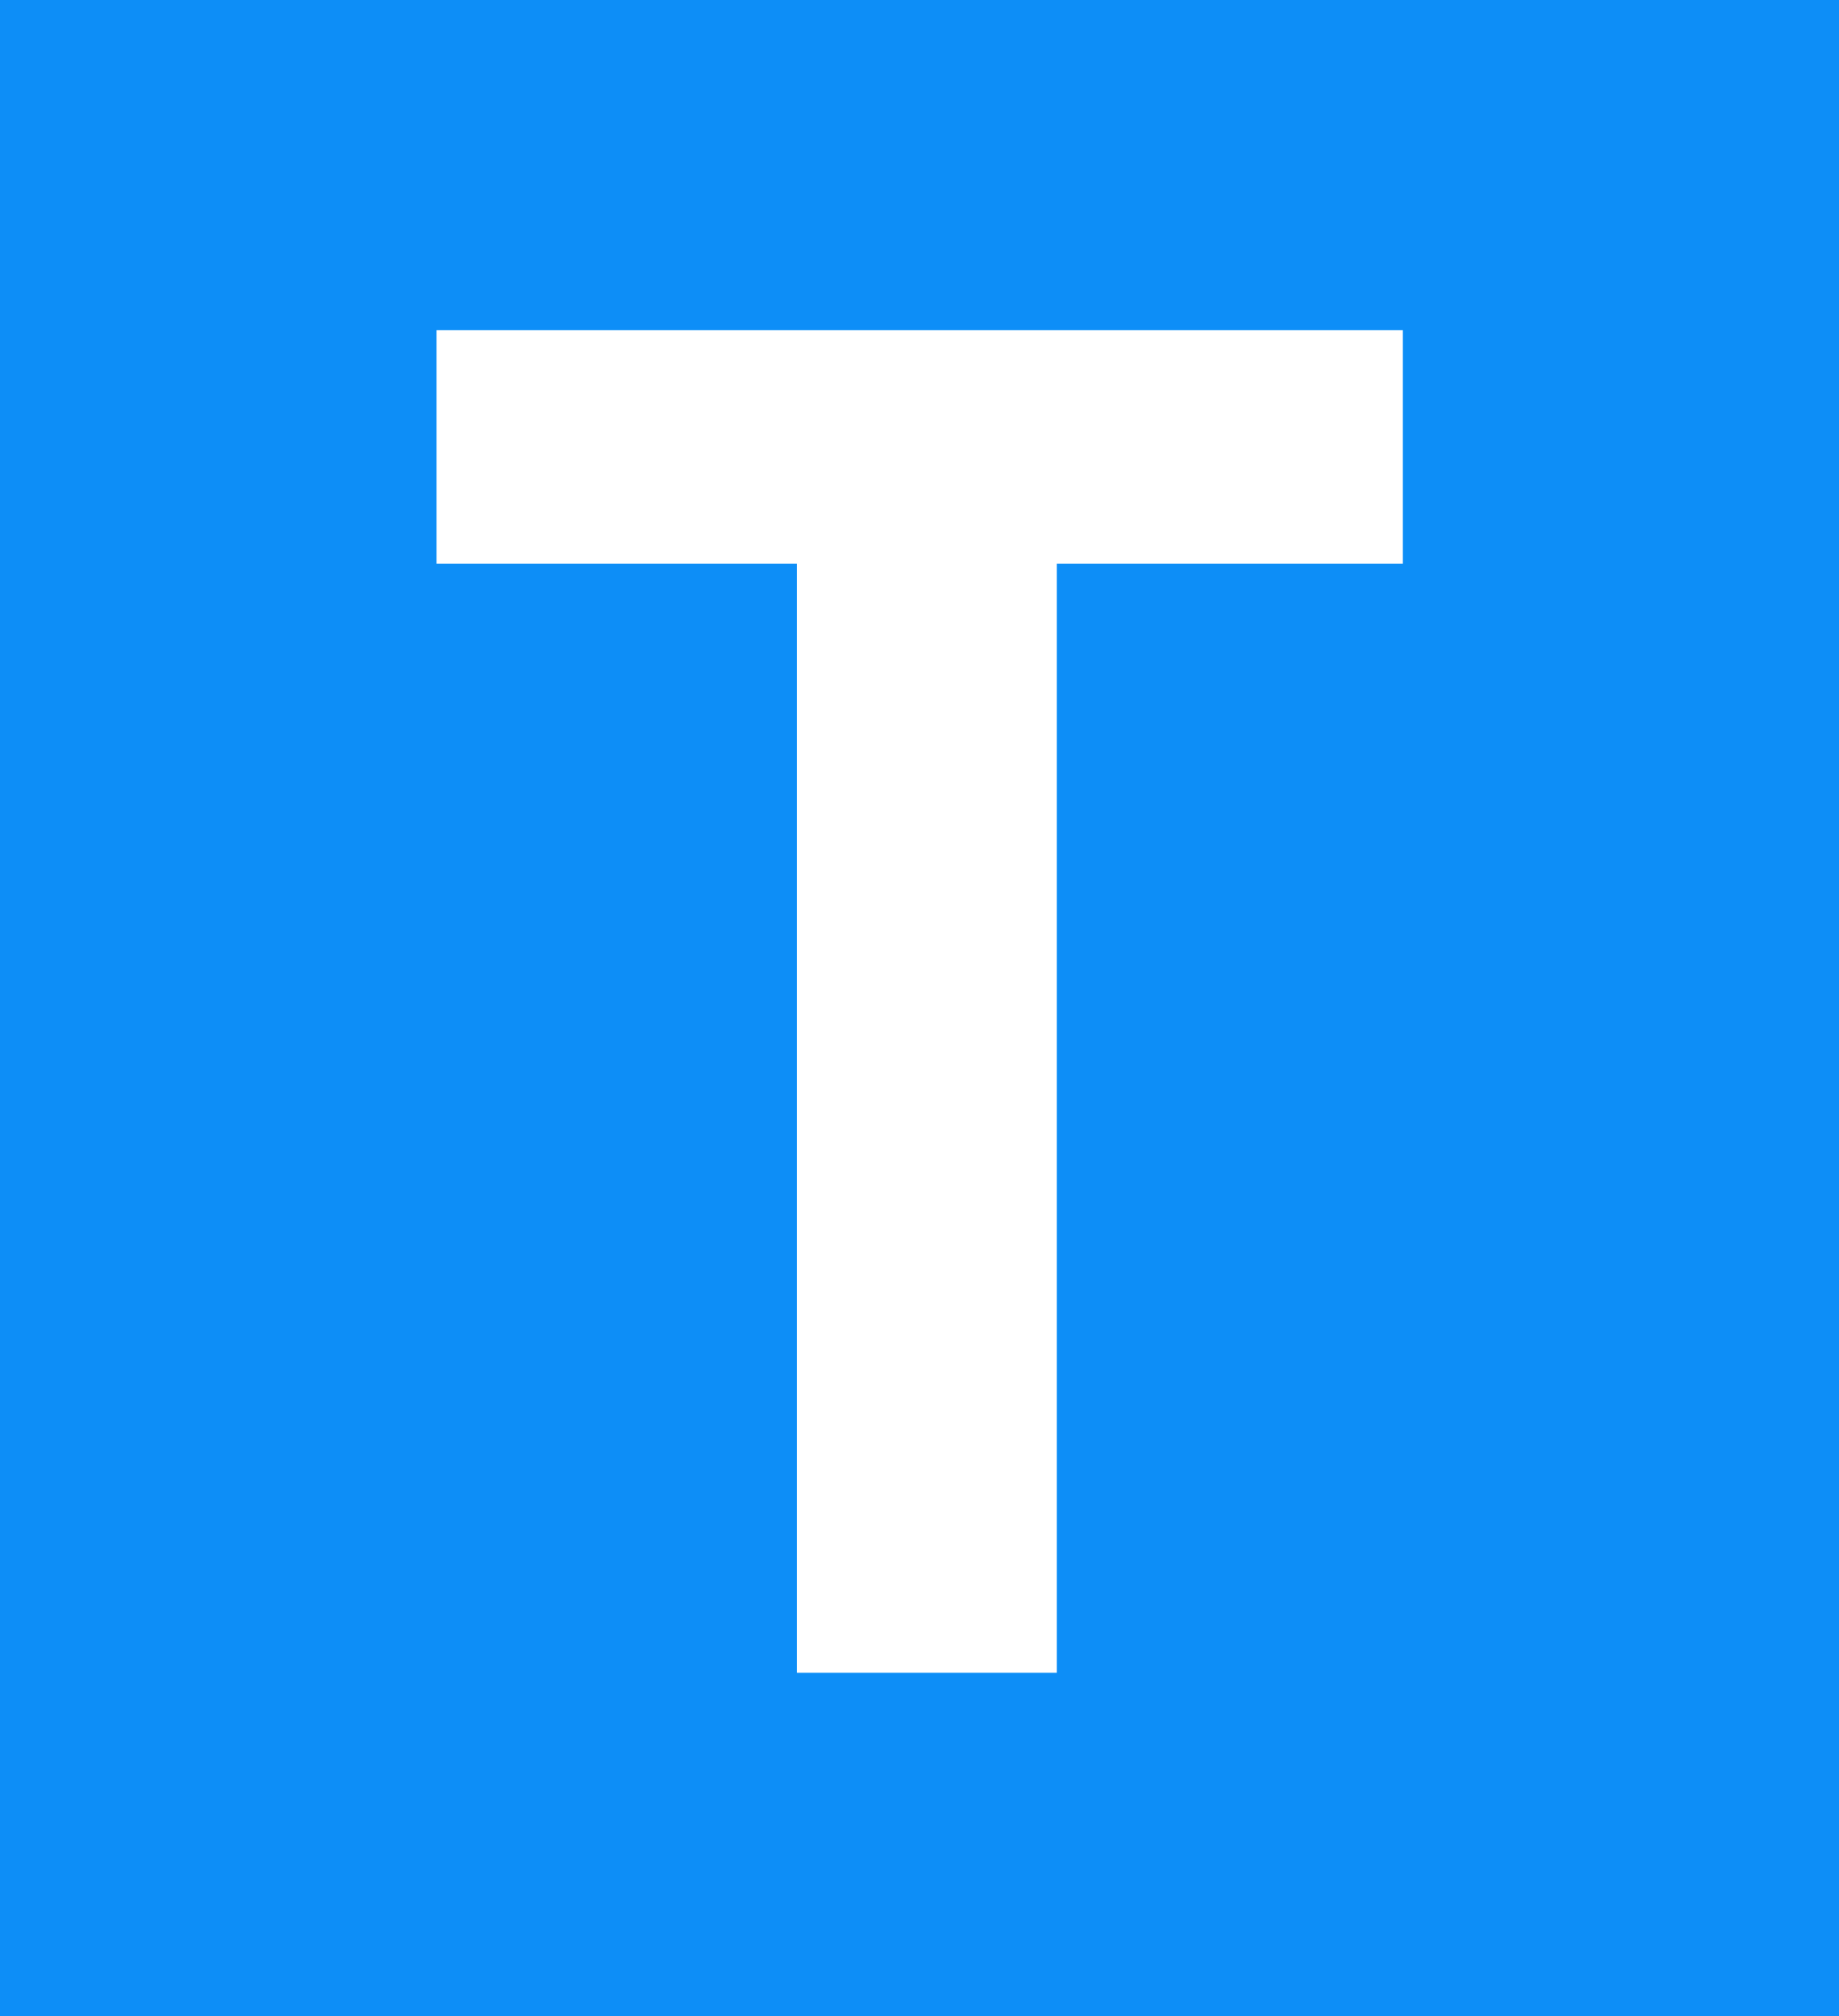
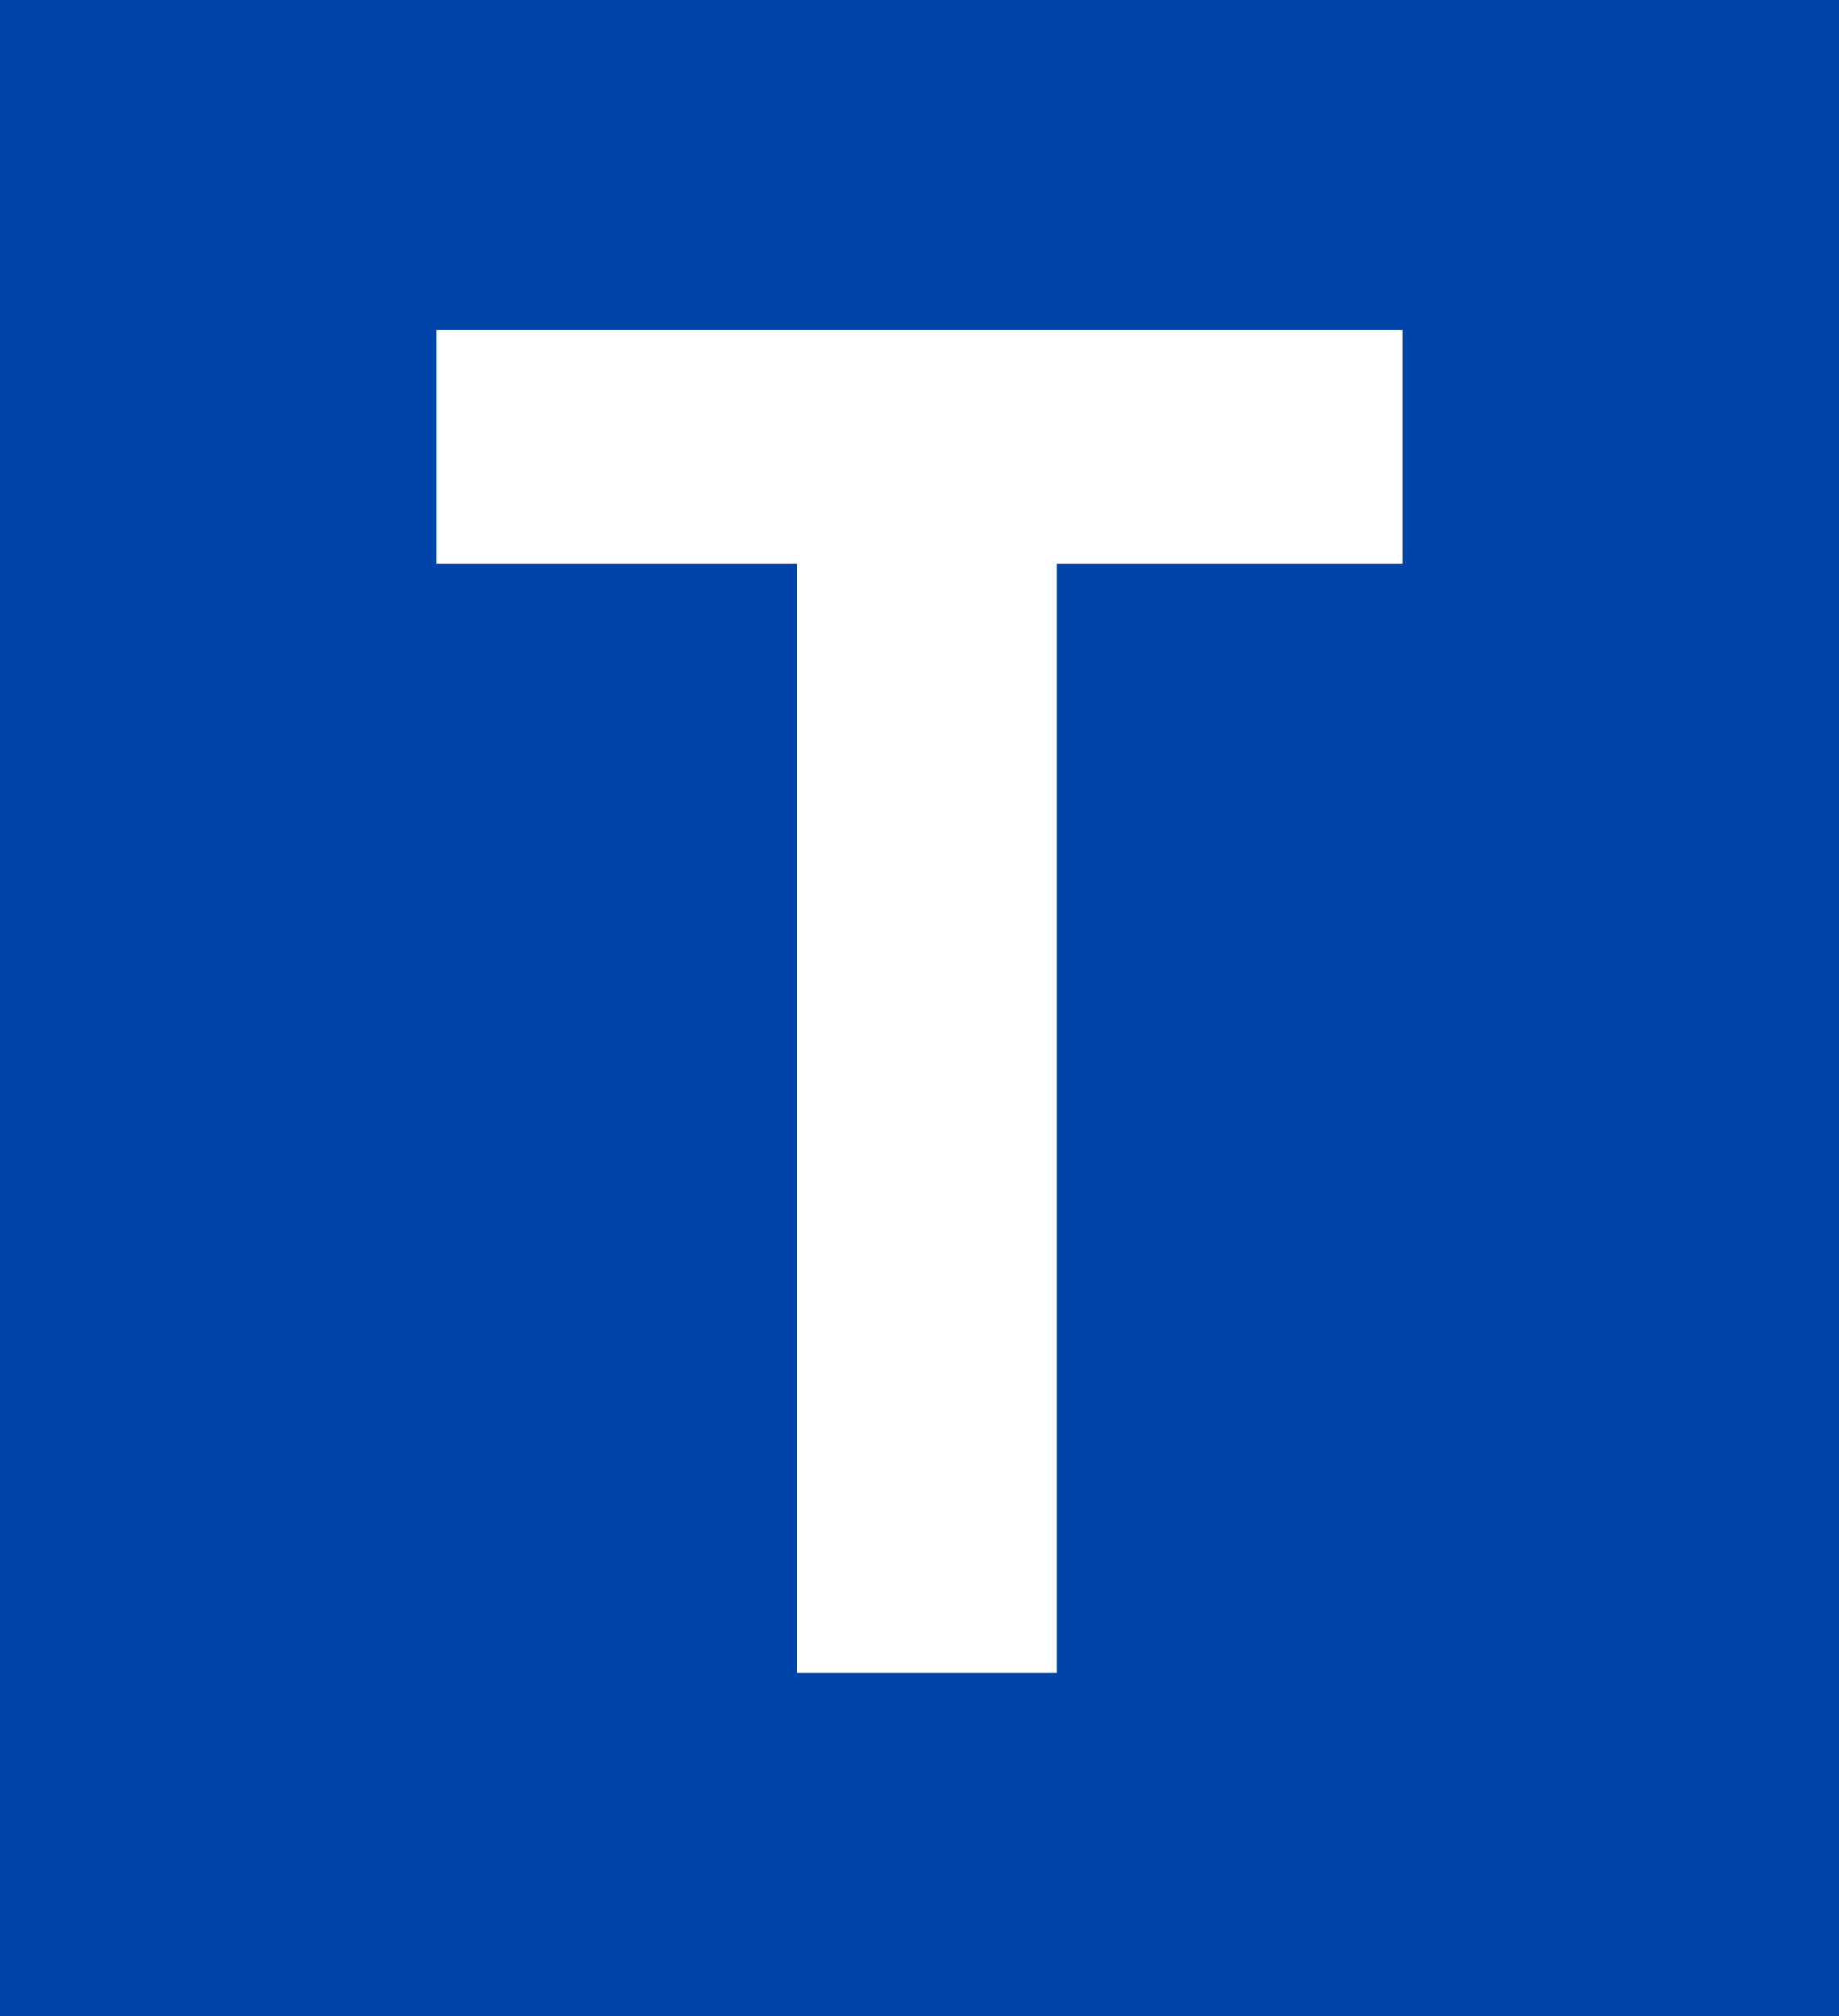
- <svg xmlns="http://www.w3.org/2000/svg" width="10.943" height="12" viewBox="0 0 10.943 12">
-   <path fill-rule="nonzero" fill="rgb(5.098%, 55.686%, 96.863%)" fill-opacity="1" d="M 0 12 L 0 0 L 10.945 0 L 10.945 12 Z M 0 12 " />
-   <path fill-rule="nonzero" fill="rgb(100%, 100%, 100%)" fill-opacity="1" d="M 2.598 1.965 L 2.598 3.355 L 4.742 3.355 L 4.742 9.957 L 6.289 9.957 L 6.289 3.355 L 8.348 3.355 L 8.348 1.965 Z M 2.598 1.965 " />
+ <svg xmlns="http://www.w3.org/2000/svg" width="16" height="17.545" viewBox="0 0 16 17.545">
+   <path fill-rule="nonzero" fill="rgb(0%, 26.667%, 66.667%)" fill-opacity="1" d="M 0 17.547 L 0 0 L 16.004 0 L 16.004 17.547 Z M 0 17.547 " />
+   <path fill-rule="nonzero" fill="rgb(100%, 100%, 100%)" fill-opacity="1" d="M 3.797 2.871 L 3.797 4.906 L 6.934 4.906 L 6.934 14.559 L 9.195 14.559 L 9.195 4.906 L 12.203 4.906 L 12.203 2.871 Z M 3.797 2.871 " />
</svg>
